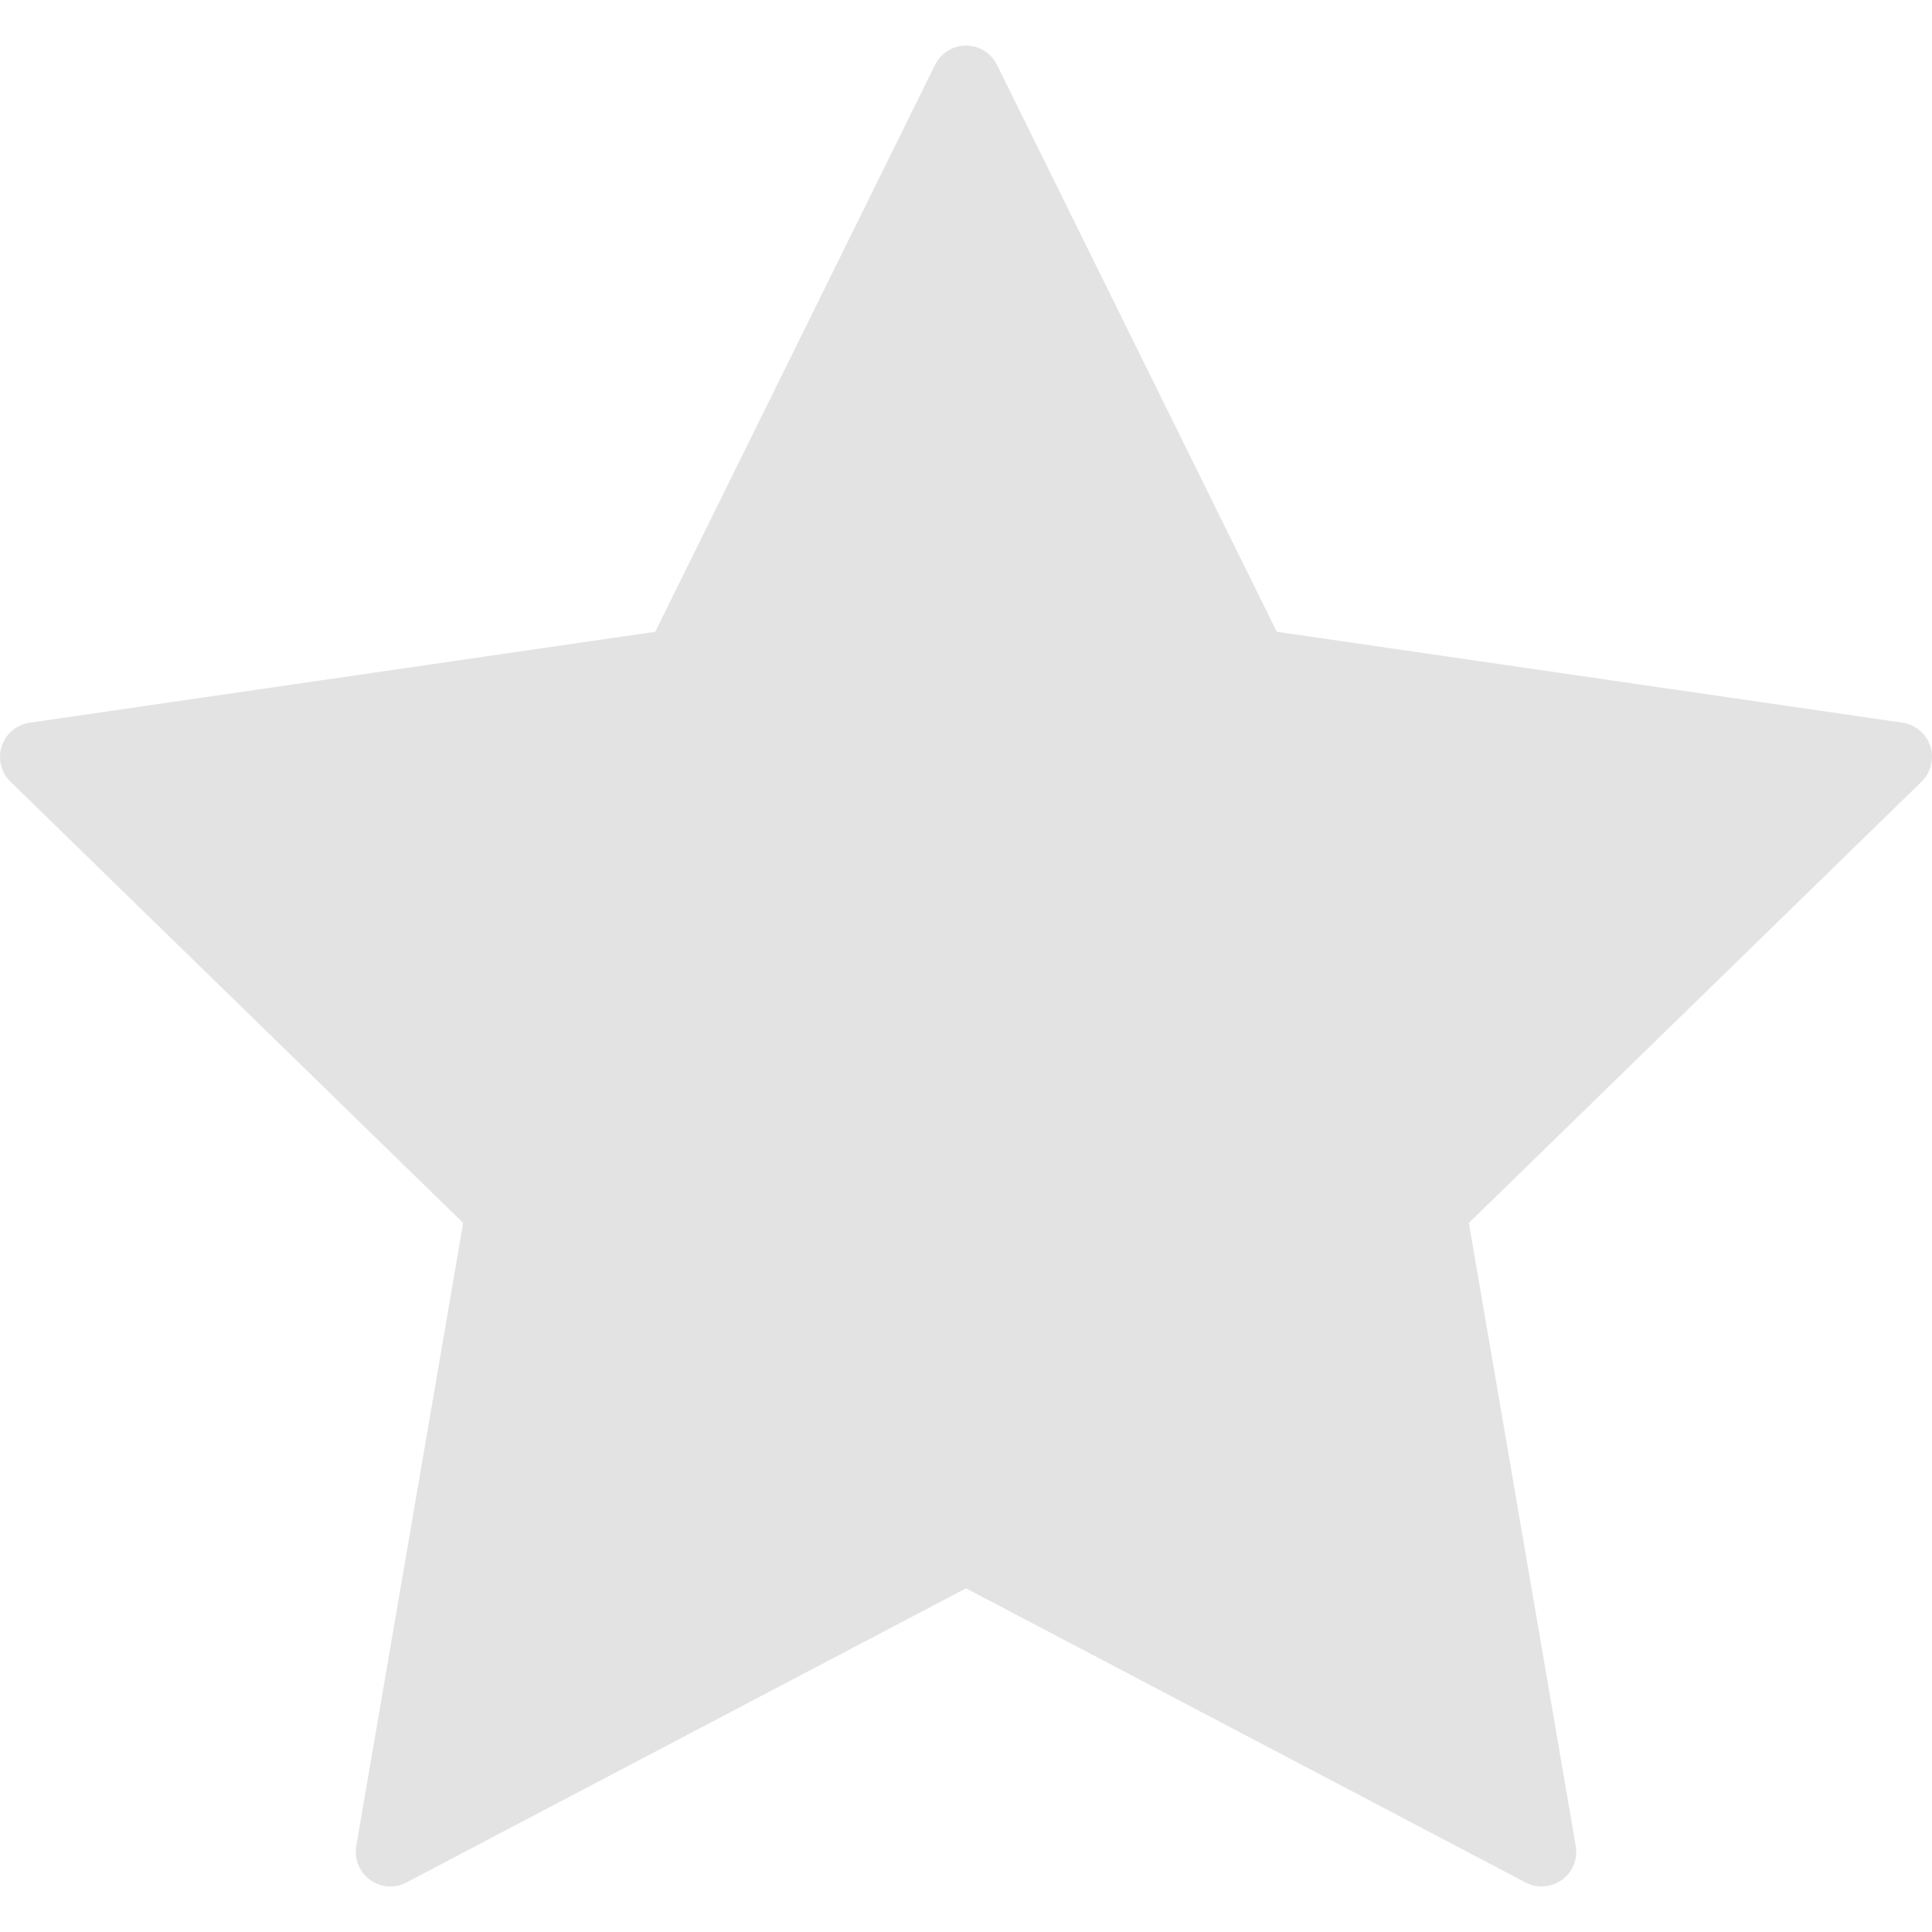
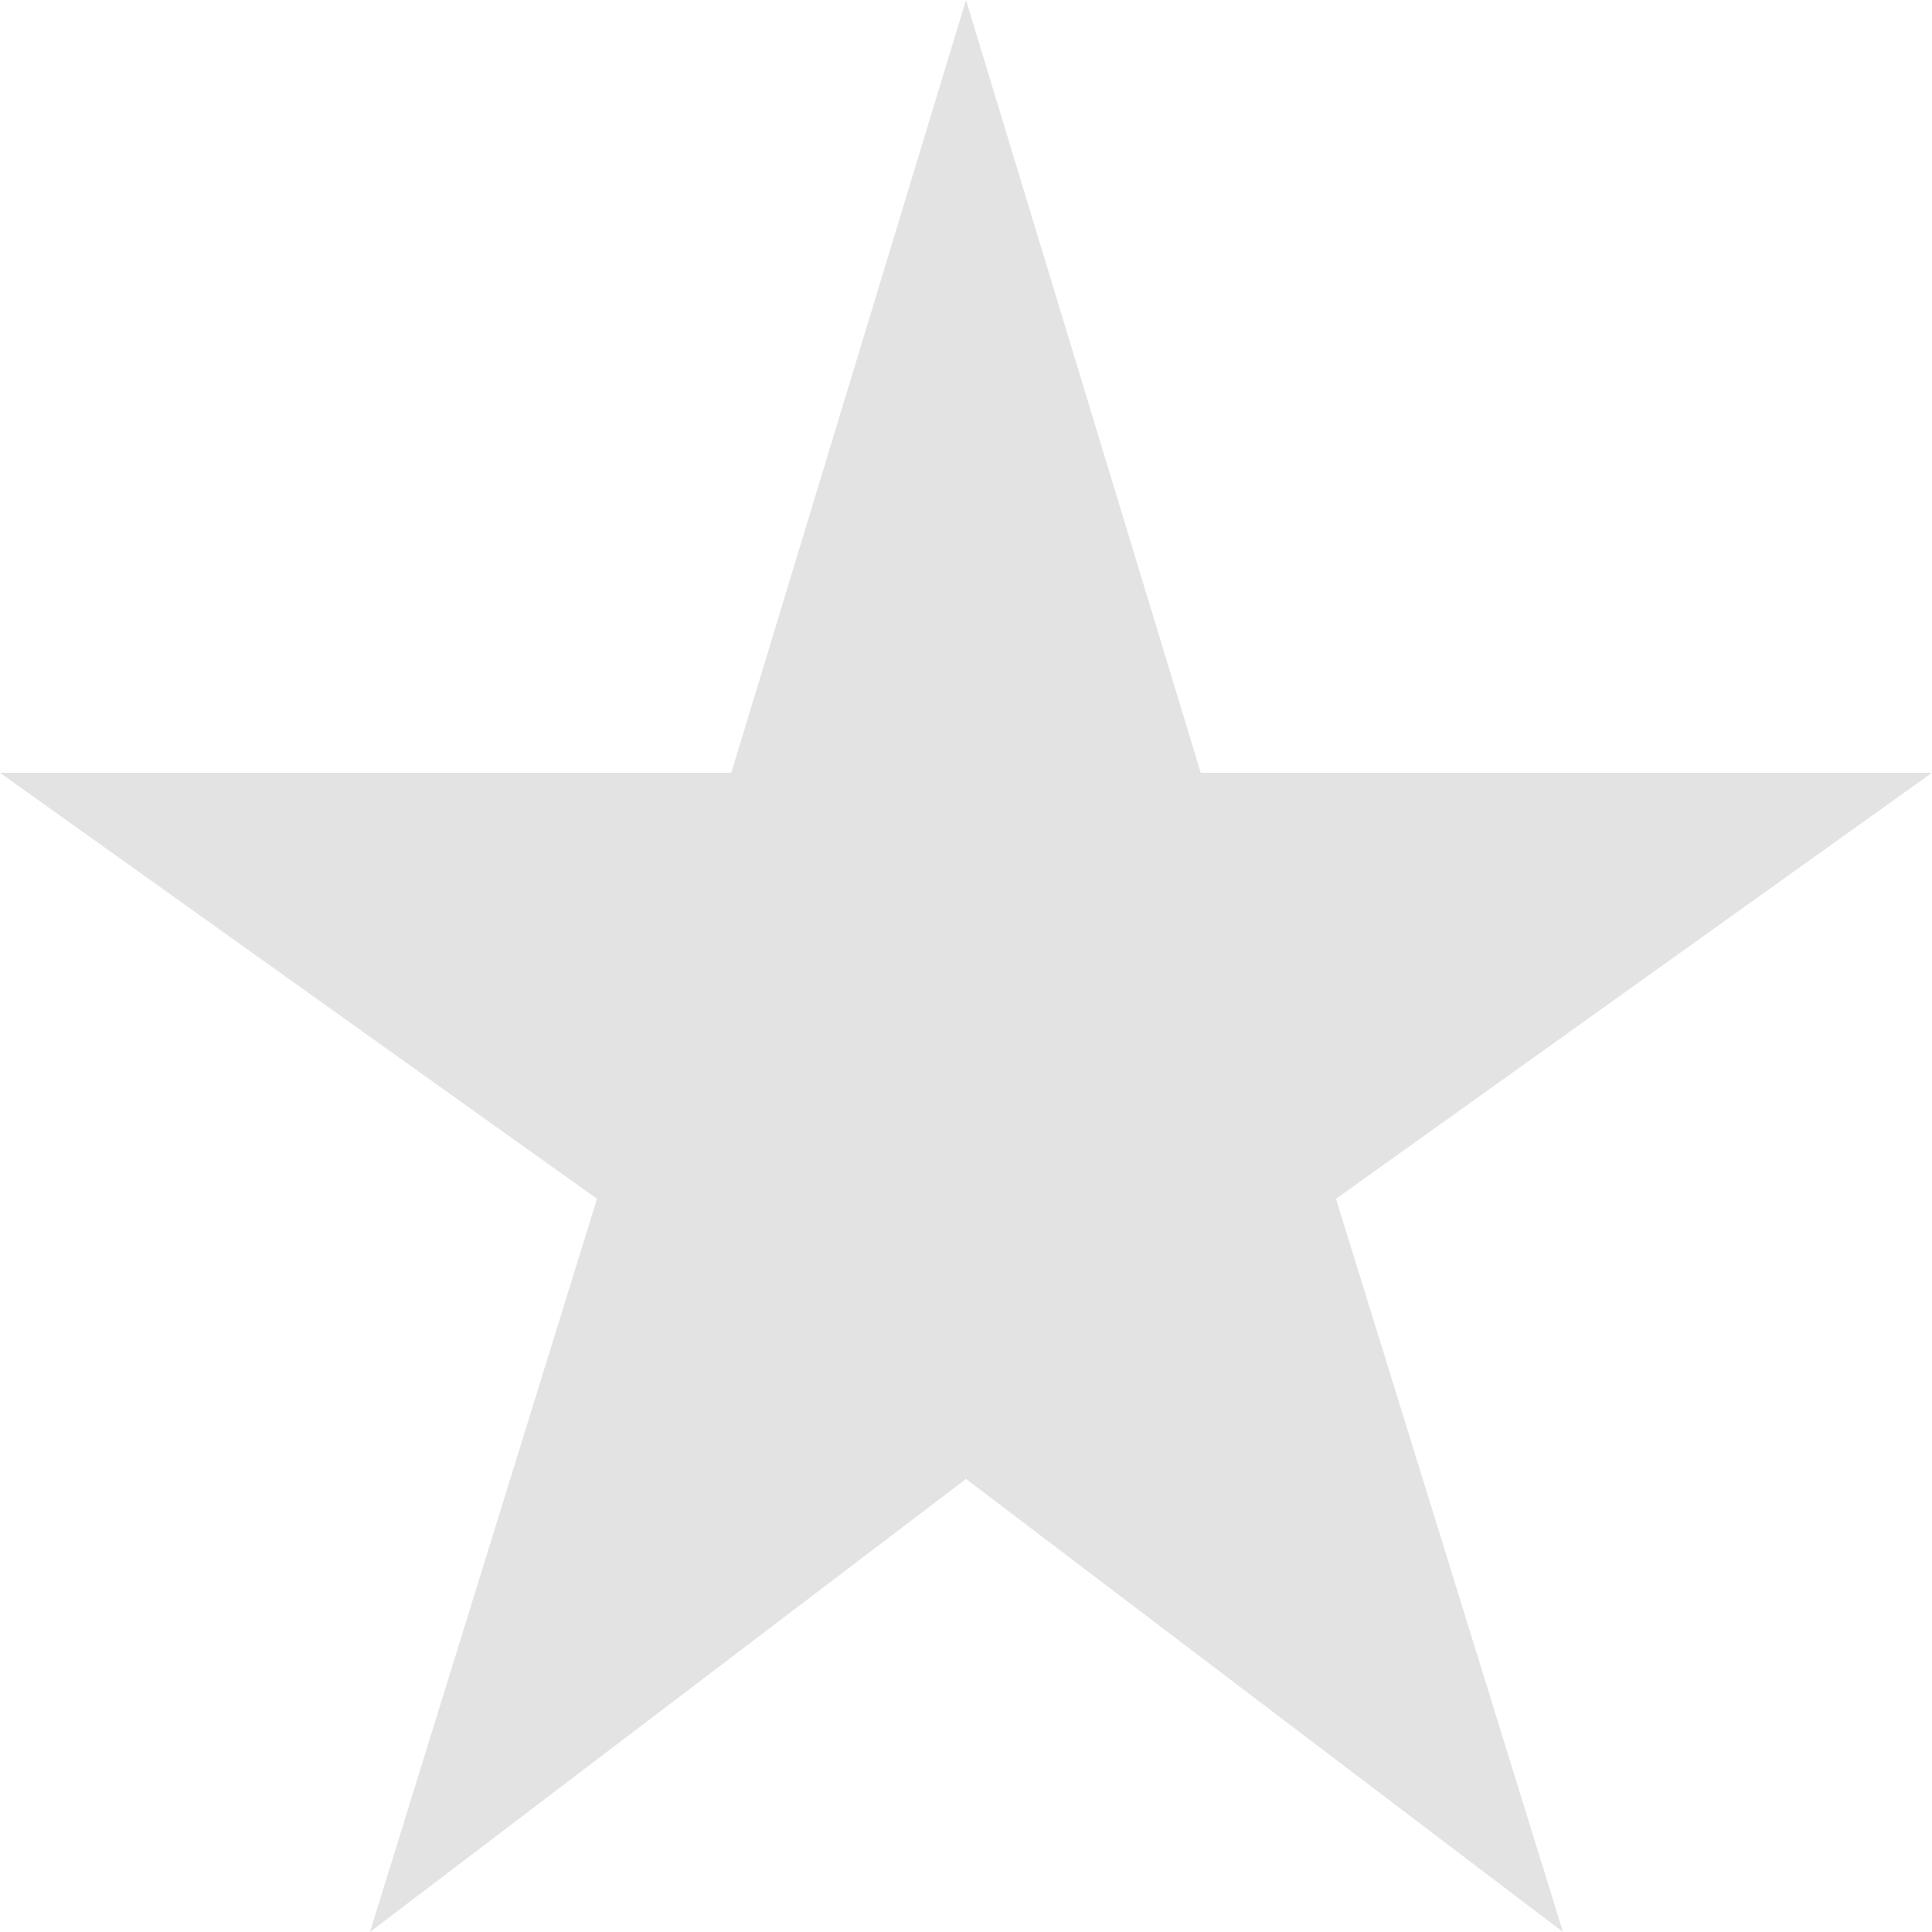
- <svg xmlns="http://www.w3.org/2000/svg" version="1.1" id="Capa_1" x="0px" y="0px" viewBox="0 0 55.867 55.867" style="enable-background:new 0 0 55.867 55.867;" xml:space="preserve">
-   <path d="M55.818,21.578c-0.118-0.362-0.431-0.626-0.808-0.681L36.92,18.268L28.83,1.876c-0.168-0.342-0.516-0.558-0.896-0.558  s-0.729,0.216-0.896,0.558l-8.091,16.393l-18.09,2.629c-0.377,0.055-0.689,0.318-0.808,0.681c-0.117,0.361-0.02,0.759,0.253,1.024  l13.091,12.76l-3.091,18.018c-0.064,0.375,0.09,0.754,0.397,0.978c0.309,0.226,0.718,0.255,1.053,0.076l16.182-8.506l16.18,8.506  c0.146,0.077,0.307,0.115,0.466,0.115c0.207,0,0.413-0.064,0.588-0.191c0.308-0.224,0.462-0.603,0.397-0.978l-3.09-18.017  l13.091-12.761C55.838,22.336,55.936,21.939,55.818,21.578z" fill="rgba(227, 227, 227, 1)" />
+ <svg xmlns="http://www.w3.org/2000/svg" width="30" height="30" viewBox="0 0 30 30" fill="none">
+   <path d="M18.645 12L15 0L11.355 12H0L9.27 18.615L5.745 30L15 22.965L24.27 30L20.745 18.615L30 12H18.645Z" fill="#E3E3E3" />
</svg>
